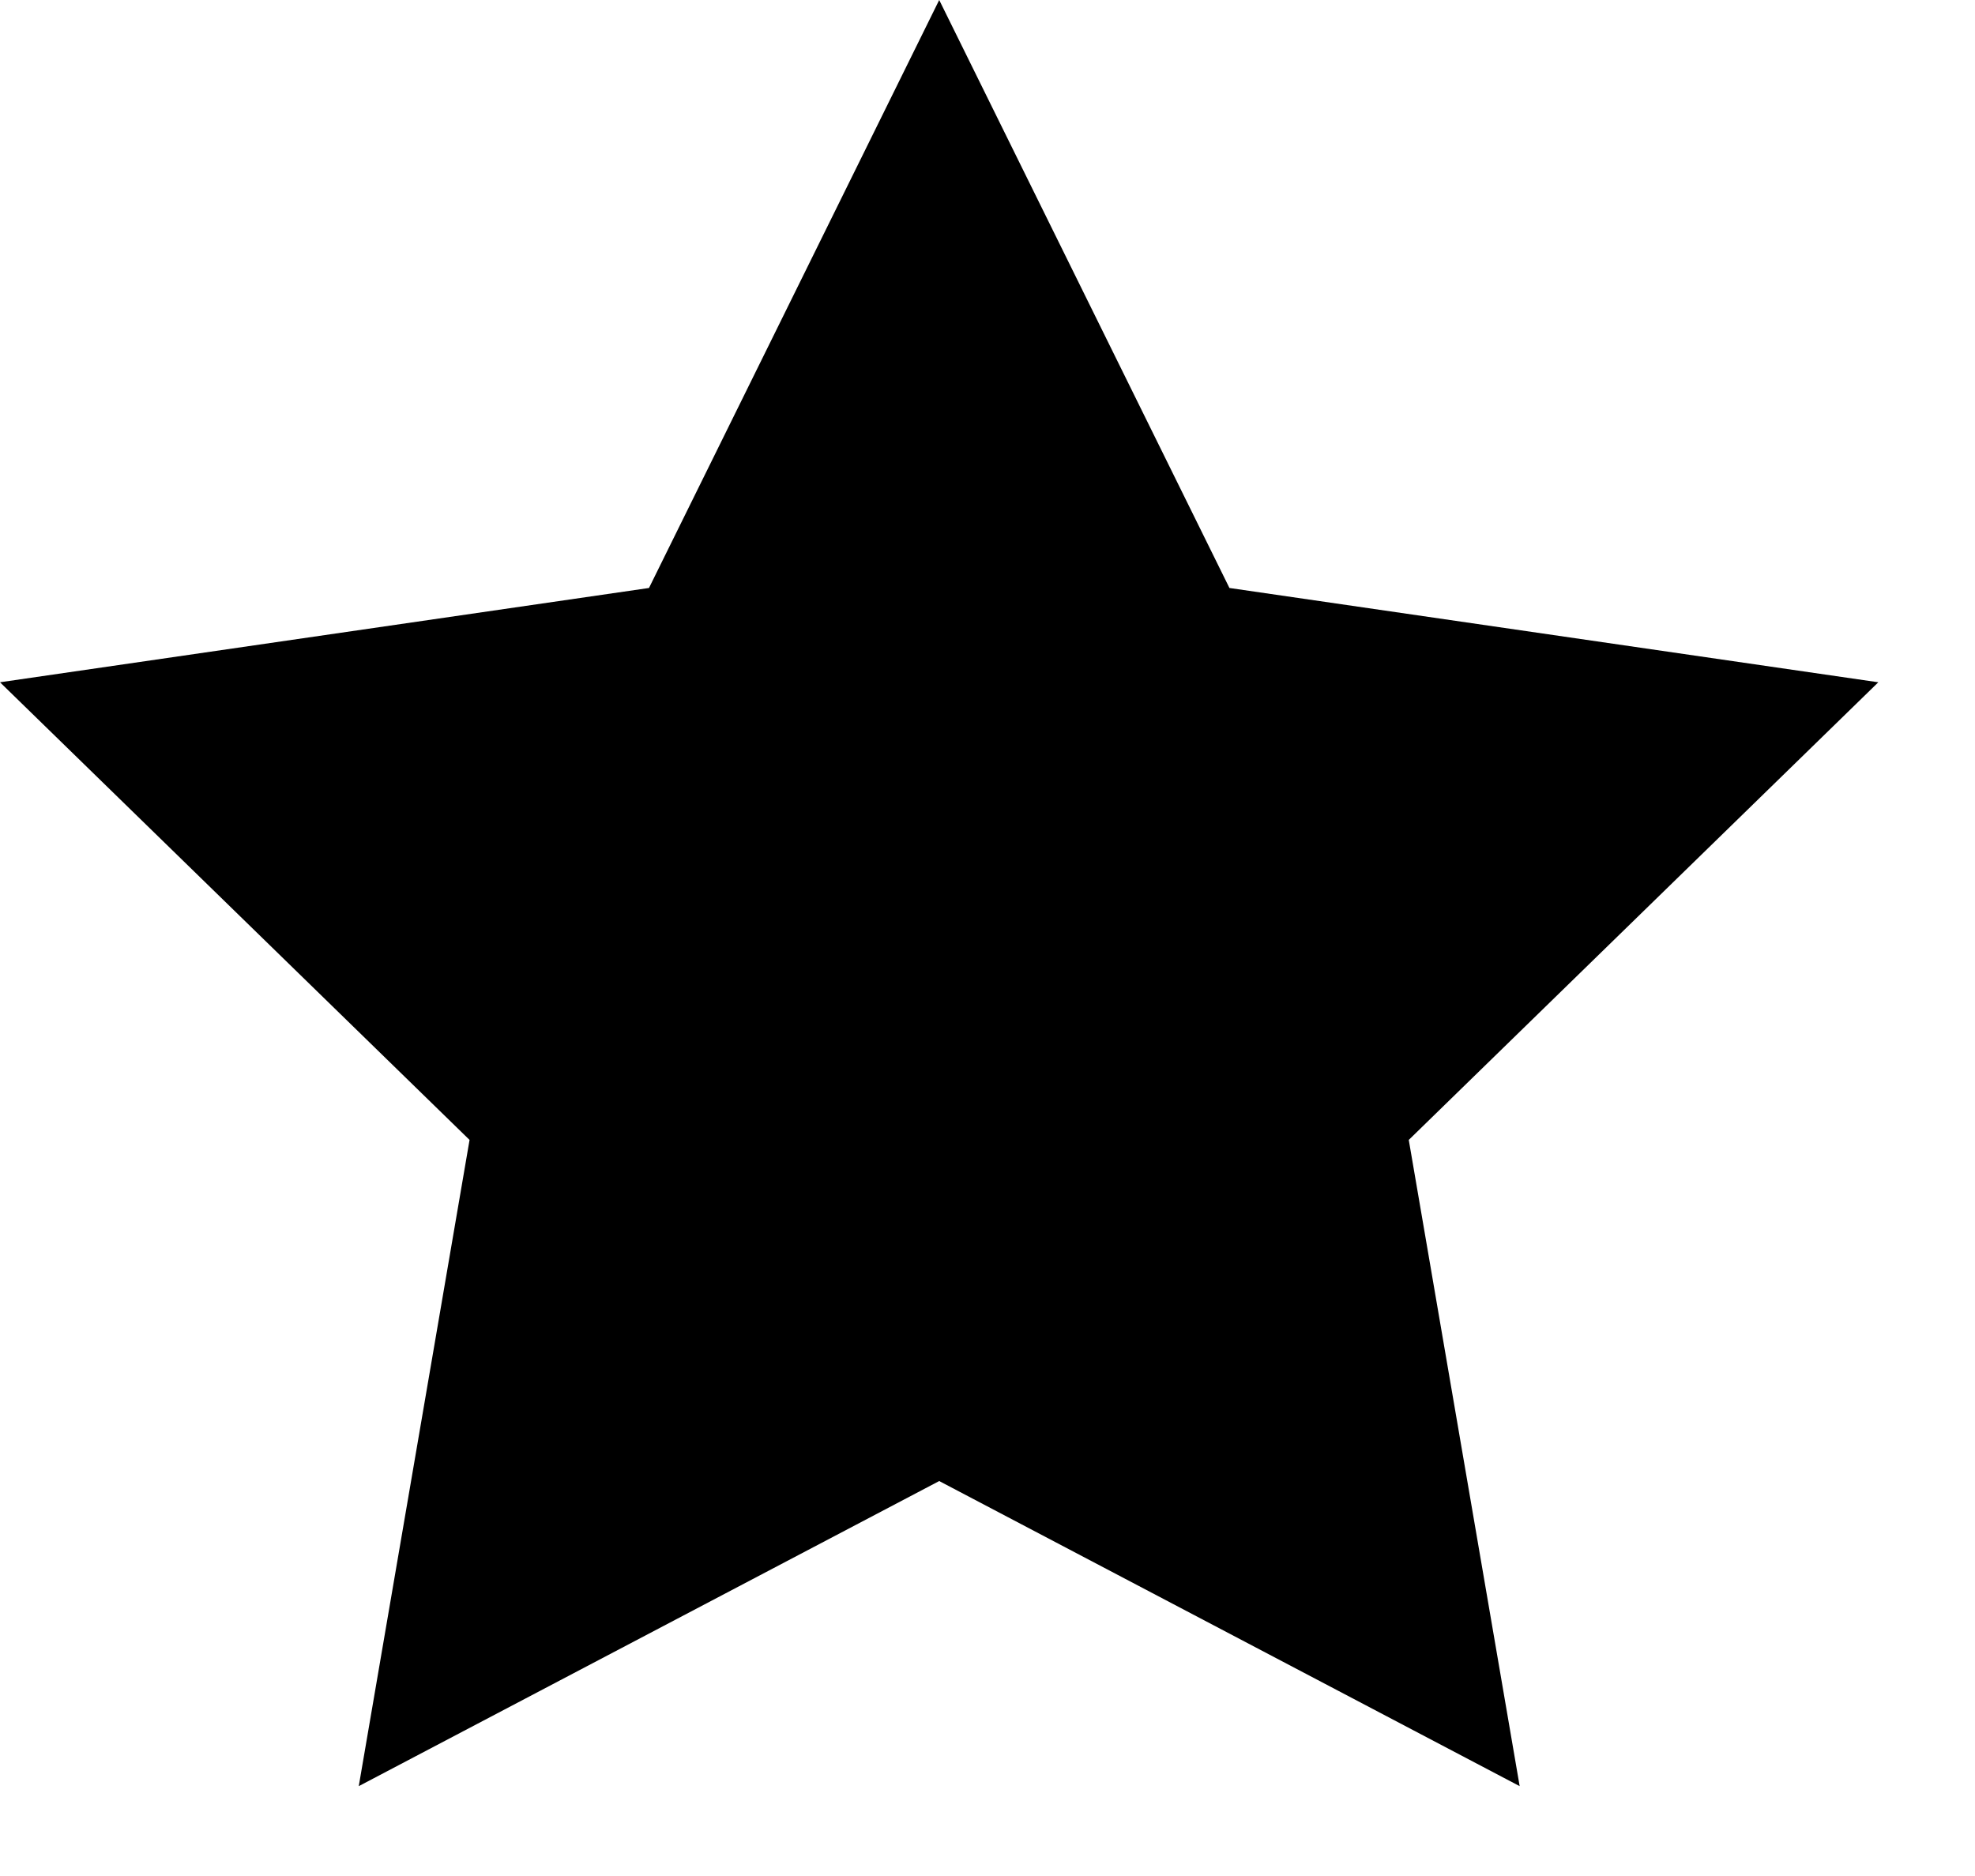
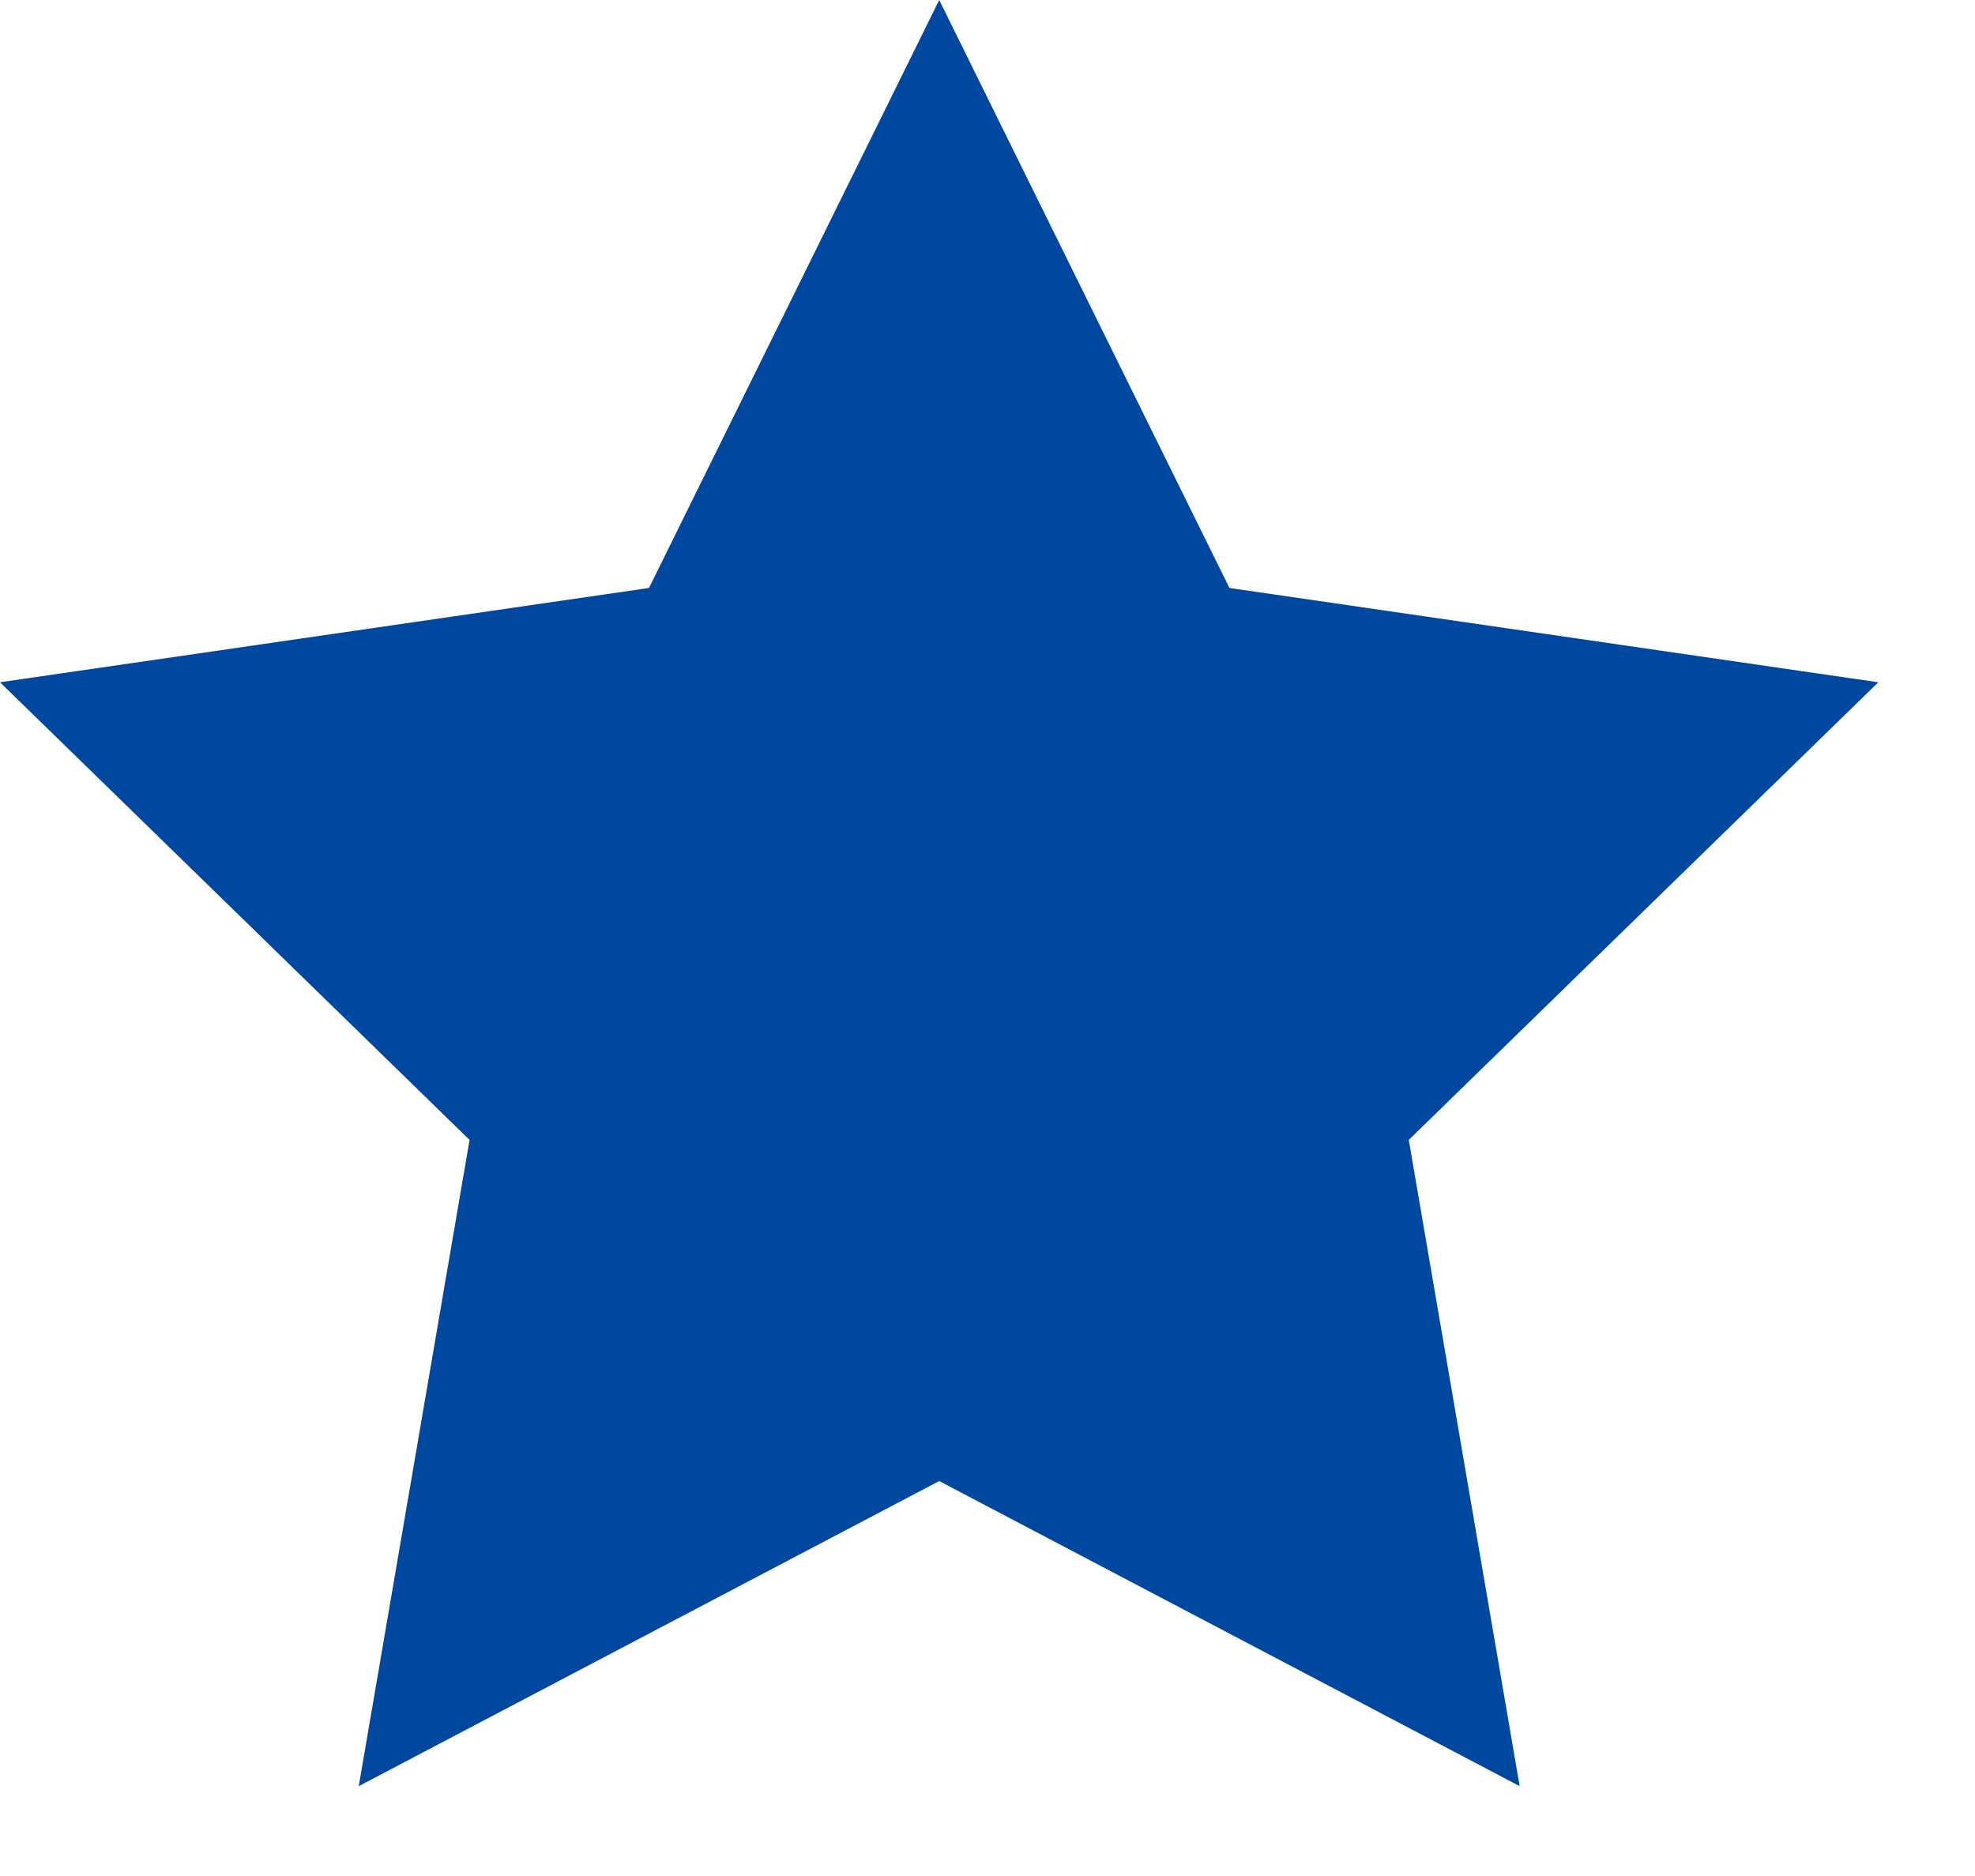
<svg xmlns="http://www.w3.org/2000/svg" width="20" height="19" viewBox="0 0 20 19" fill="none">
-   <path d="M9.511 0L12.45 5.955L19.021 6.91L14.266 11.545L15.389 18.09L9.511 15L3.633 18.09L4.755 11.545L0 6.91L6.572 5.955L9.511 0Z" fill="black" />
+   <path d="M9.511 0L12.45 5.955L19.021 6.91L14.266 11.545L15.389 18.09L9.511 15L3.633 18.09L4.755 11.545L0 6.91L6.572 5.955L9.511 0Z" fill="#0047a0" />
</svg>
